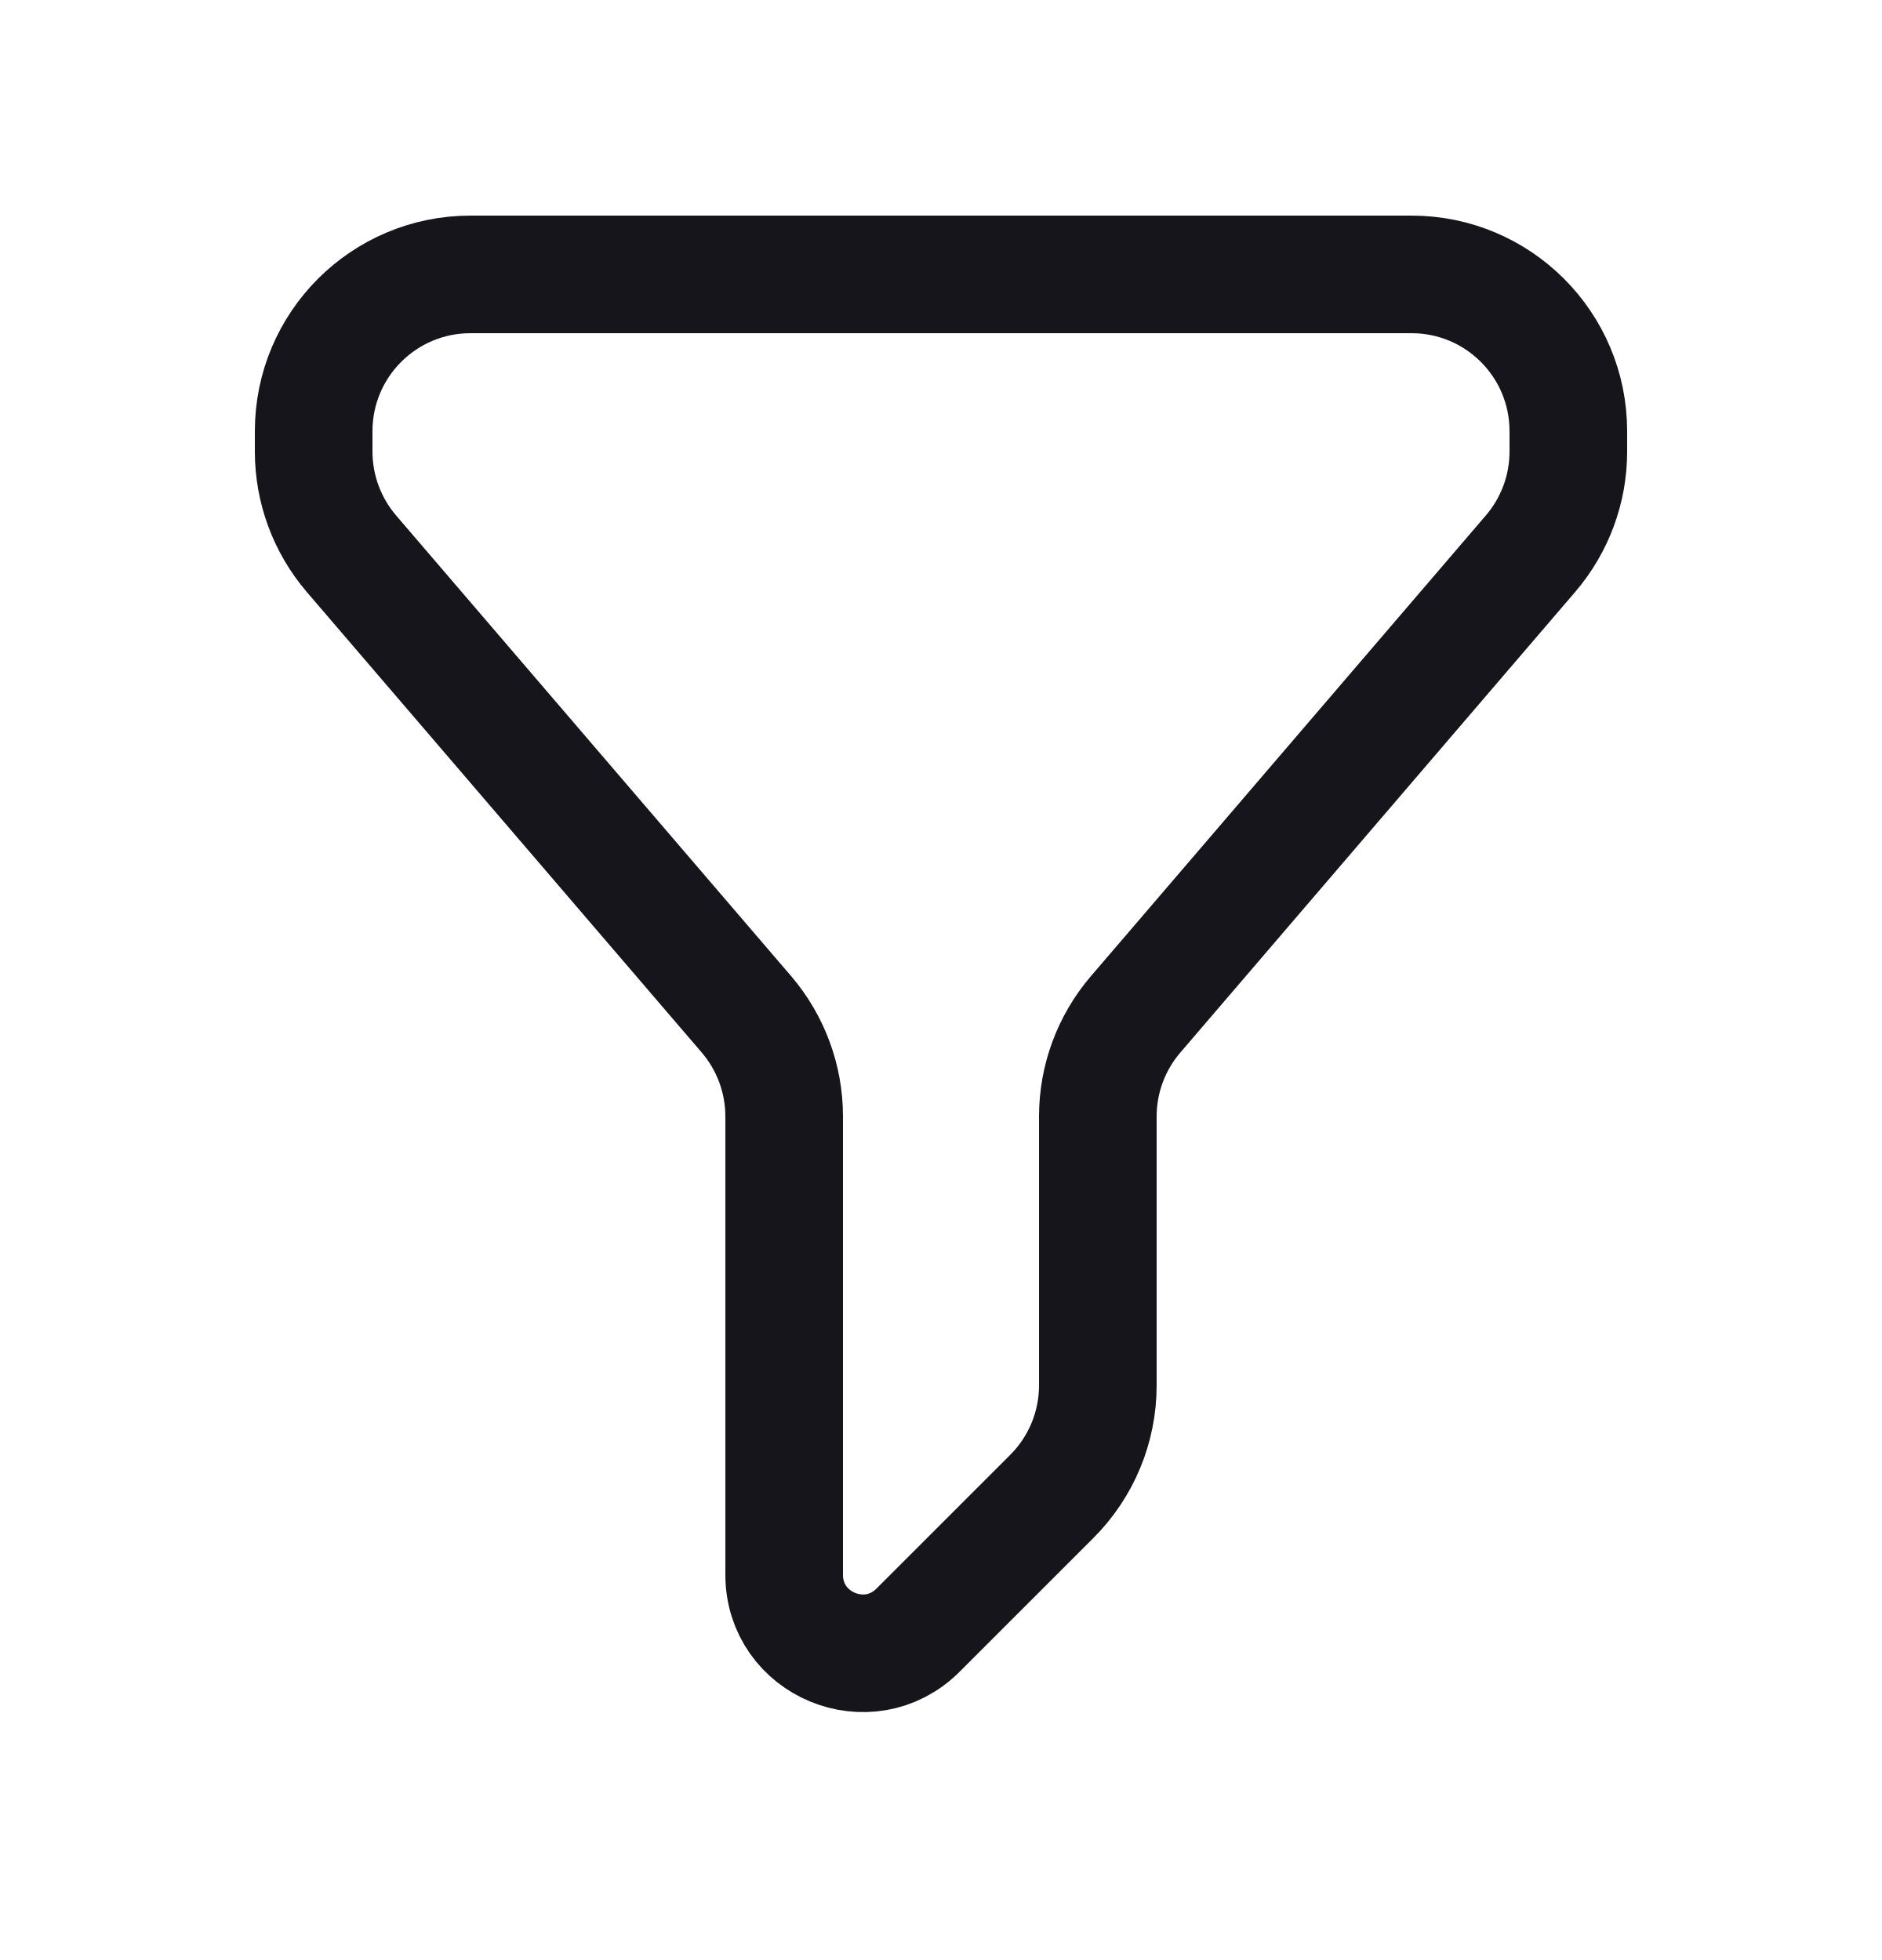
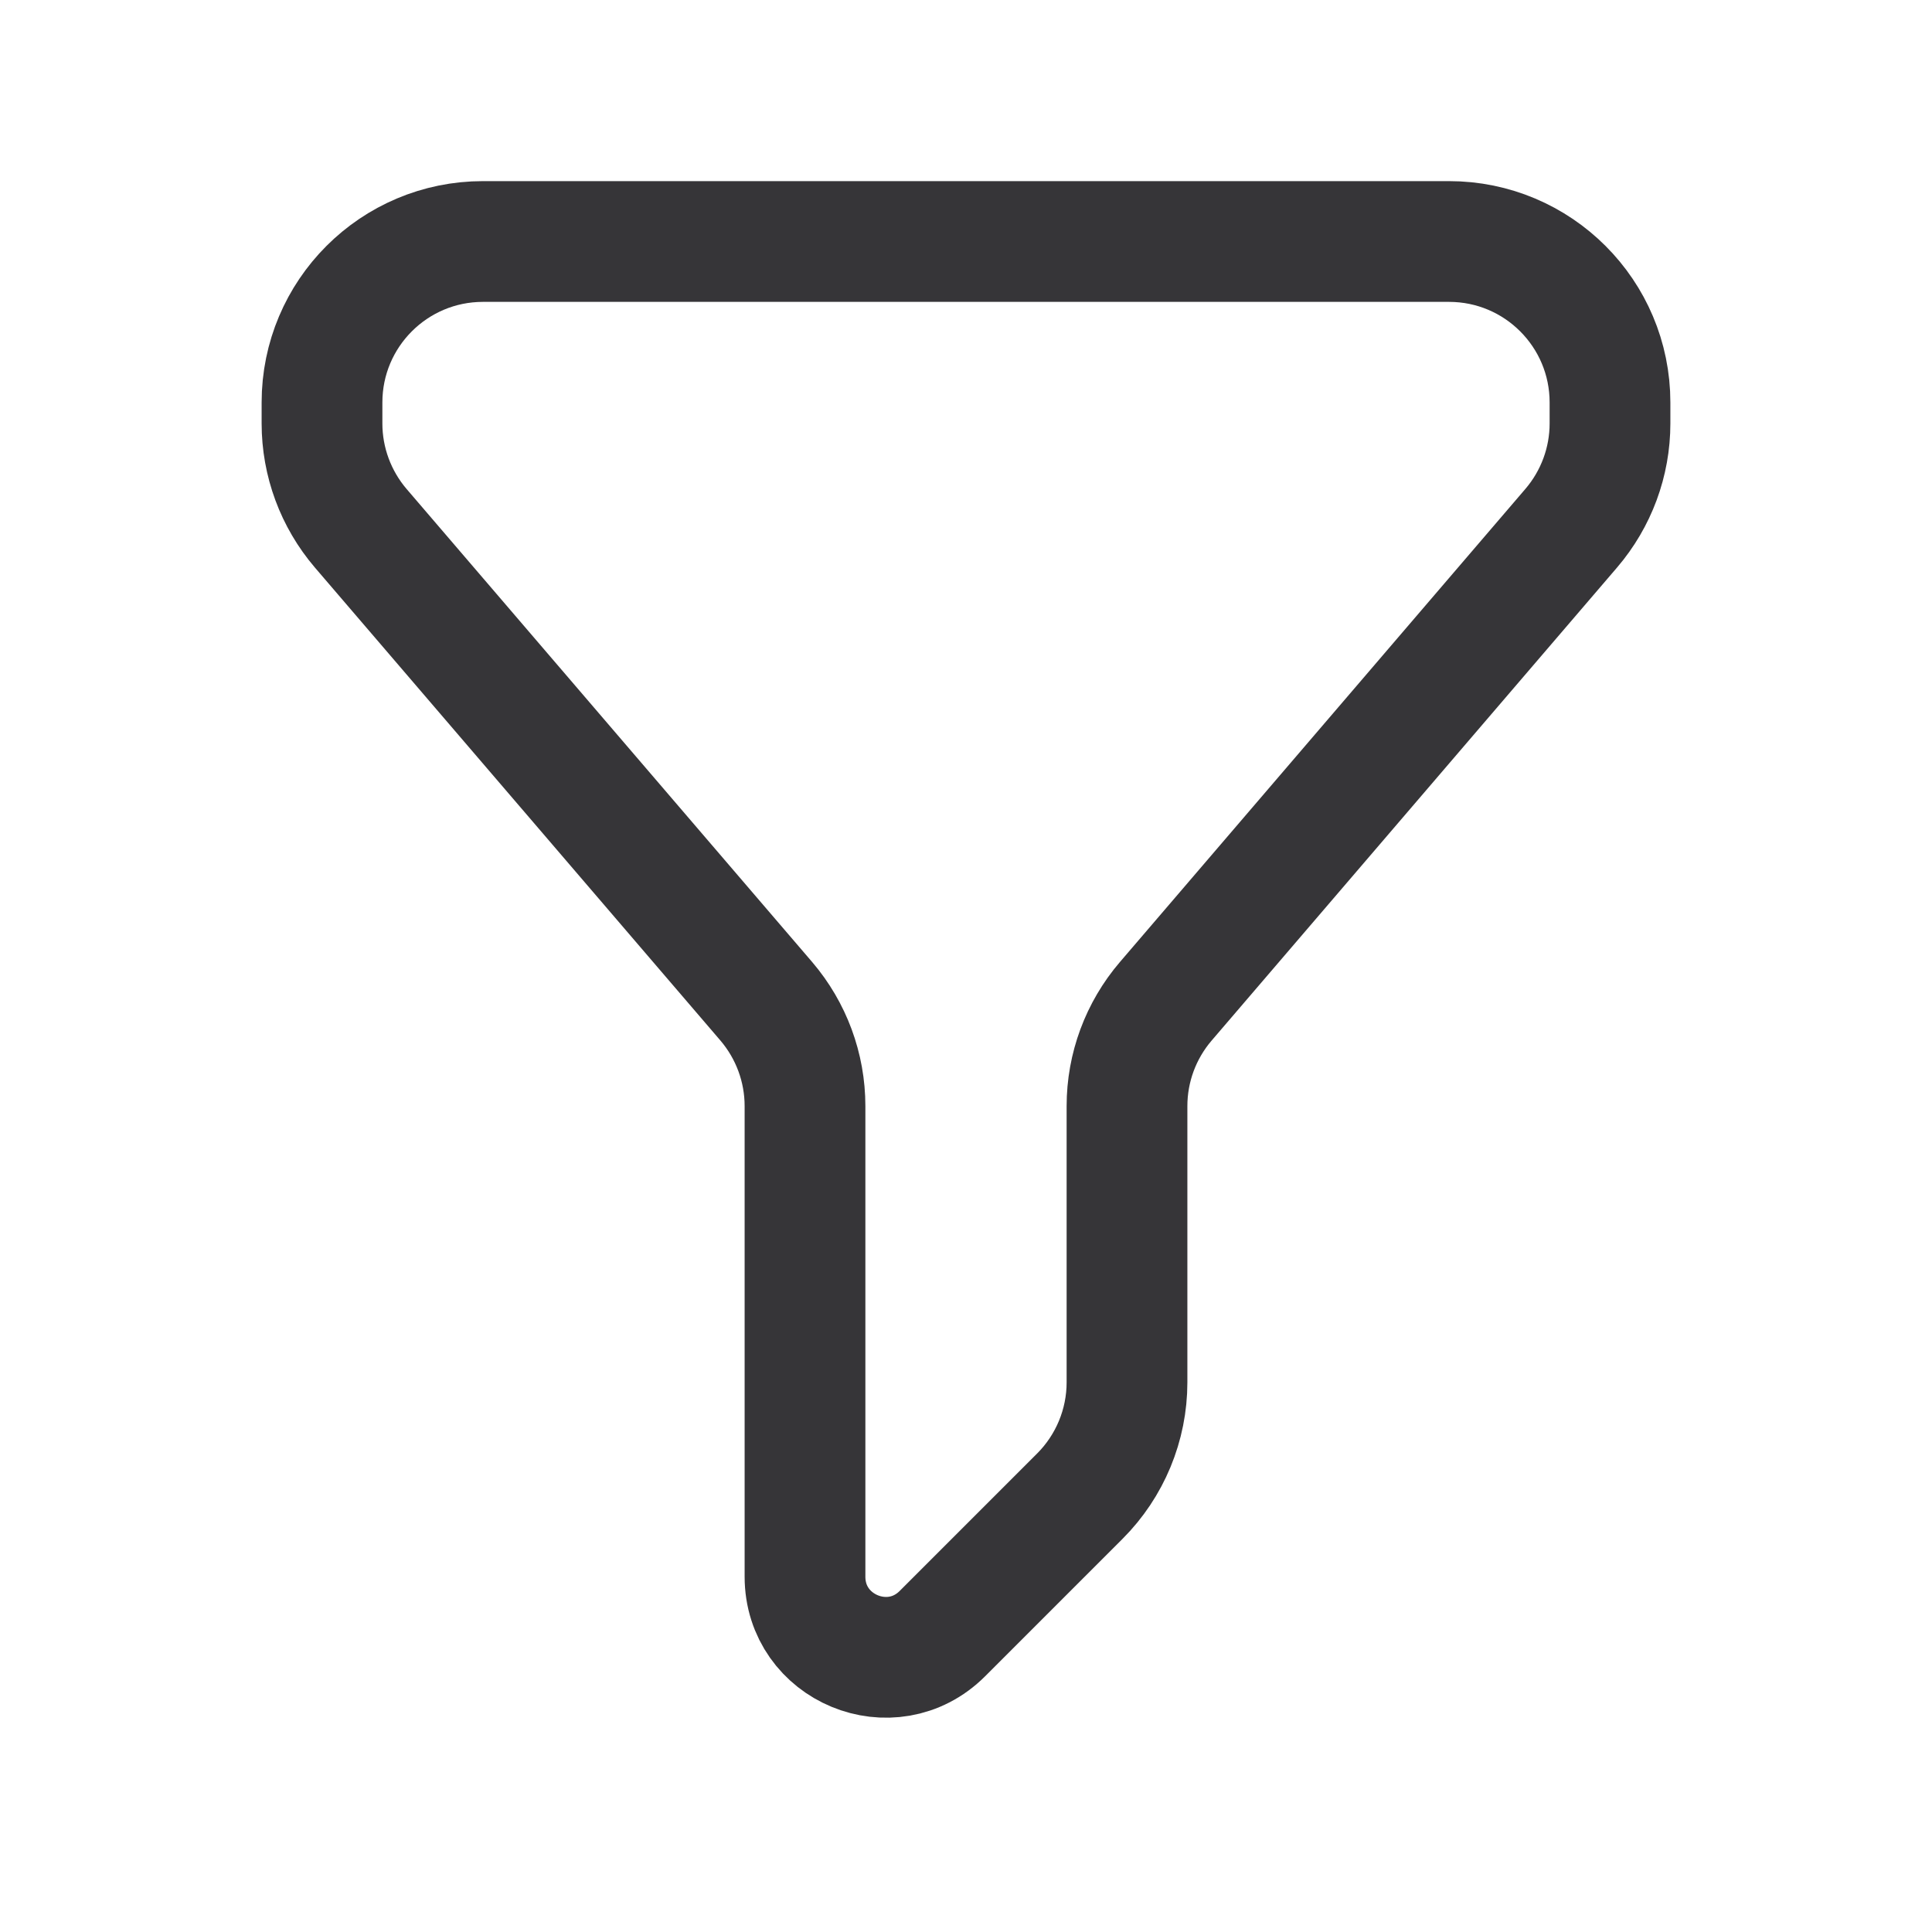
- <svg xmlns="http://www.w3.org/2000/svg" width="24" height="25" viewBox="0 0 24 25" fill="none">
-   <path d="M18 3.5H6C4.895 3.5 4 4.395 4 5.5V5.76C4 6.238 4.171 6.699 4.481 7.062L9.519 12.938C9.829 13.301 10 13.762 10 14.24V20.086C10 20.977 11.077 21.423 11.707 20.793L13.414 19.086C13.789 18.711 14 18.202 14 17.672V14.24C14 13.762 14.171 13.301 14.482 12.938L19.518 7.062C19.829 6.699 20 6.238 20 5.76V5.5C20 4.395 19.105 3.5 18 3.5Z" stroke="#16151C" stroke-width="1.5" stroke-linecap="round" stroke-linejoin="round" />
+ <svg xmlns="http://www.w3.org/2000/svg" width="24" height="24" viewBox="0 0 24 24" fill="none">
+   <path d="M18 3H6C4.895 3 4 3.895 4 5V5.26C4 5.738 4.171 6.199 4.481 6.562L9.519 12.438C9.829 12.801 10 13.262 10 13.74V19.586C10 20.477 11.077 20.923 11.707 20.293L13.414 18.586C13.789 18.211 14 17.702 14 17.172V13.74C14 13.262 14.171 12.801 14.482 12.438L19.518 6.562C19.829 6.199 20 5.738 20 5.26V5C20 3.895 19.105 3 18 3Z" stroke="#363538" stroke-width="1.5" stroke-linecap="round" stroke-linejoin="round" />
</svg>
